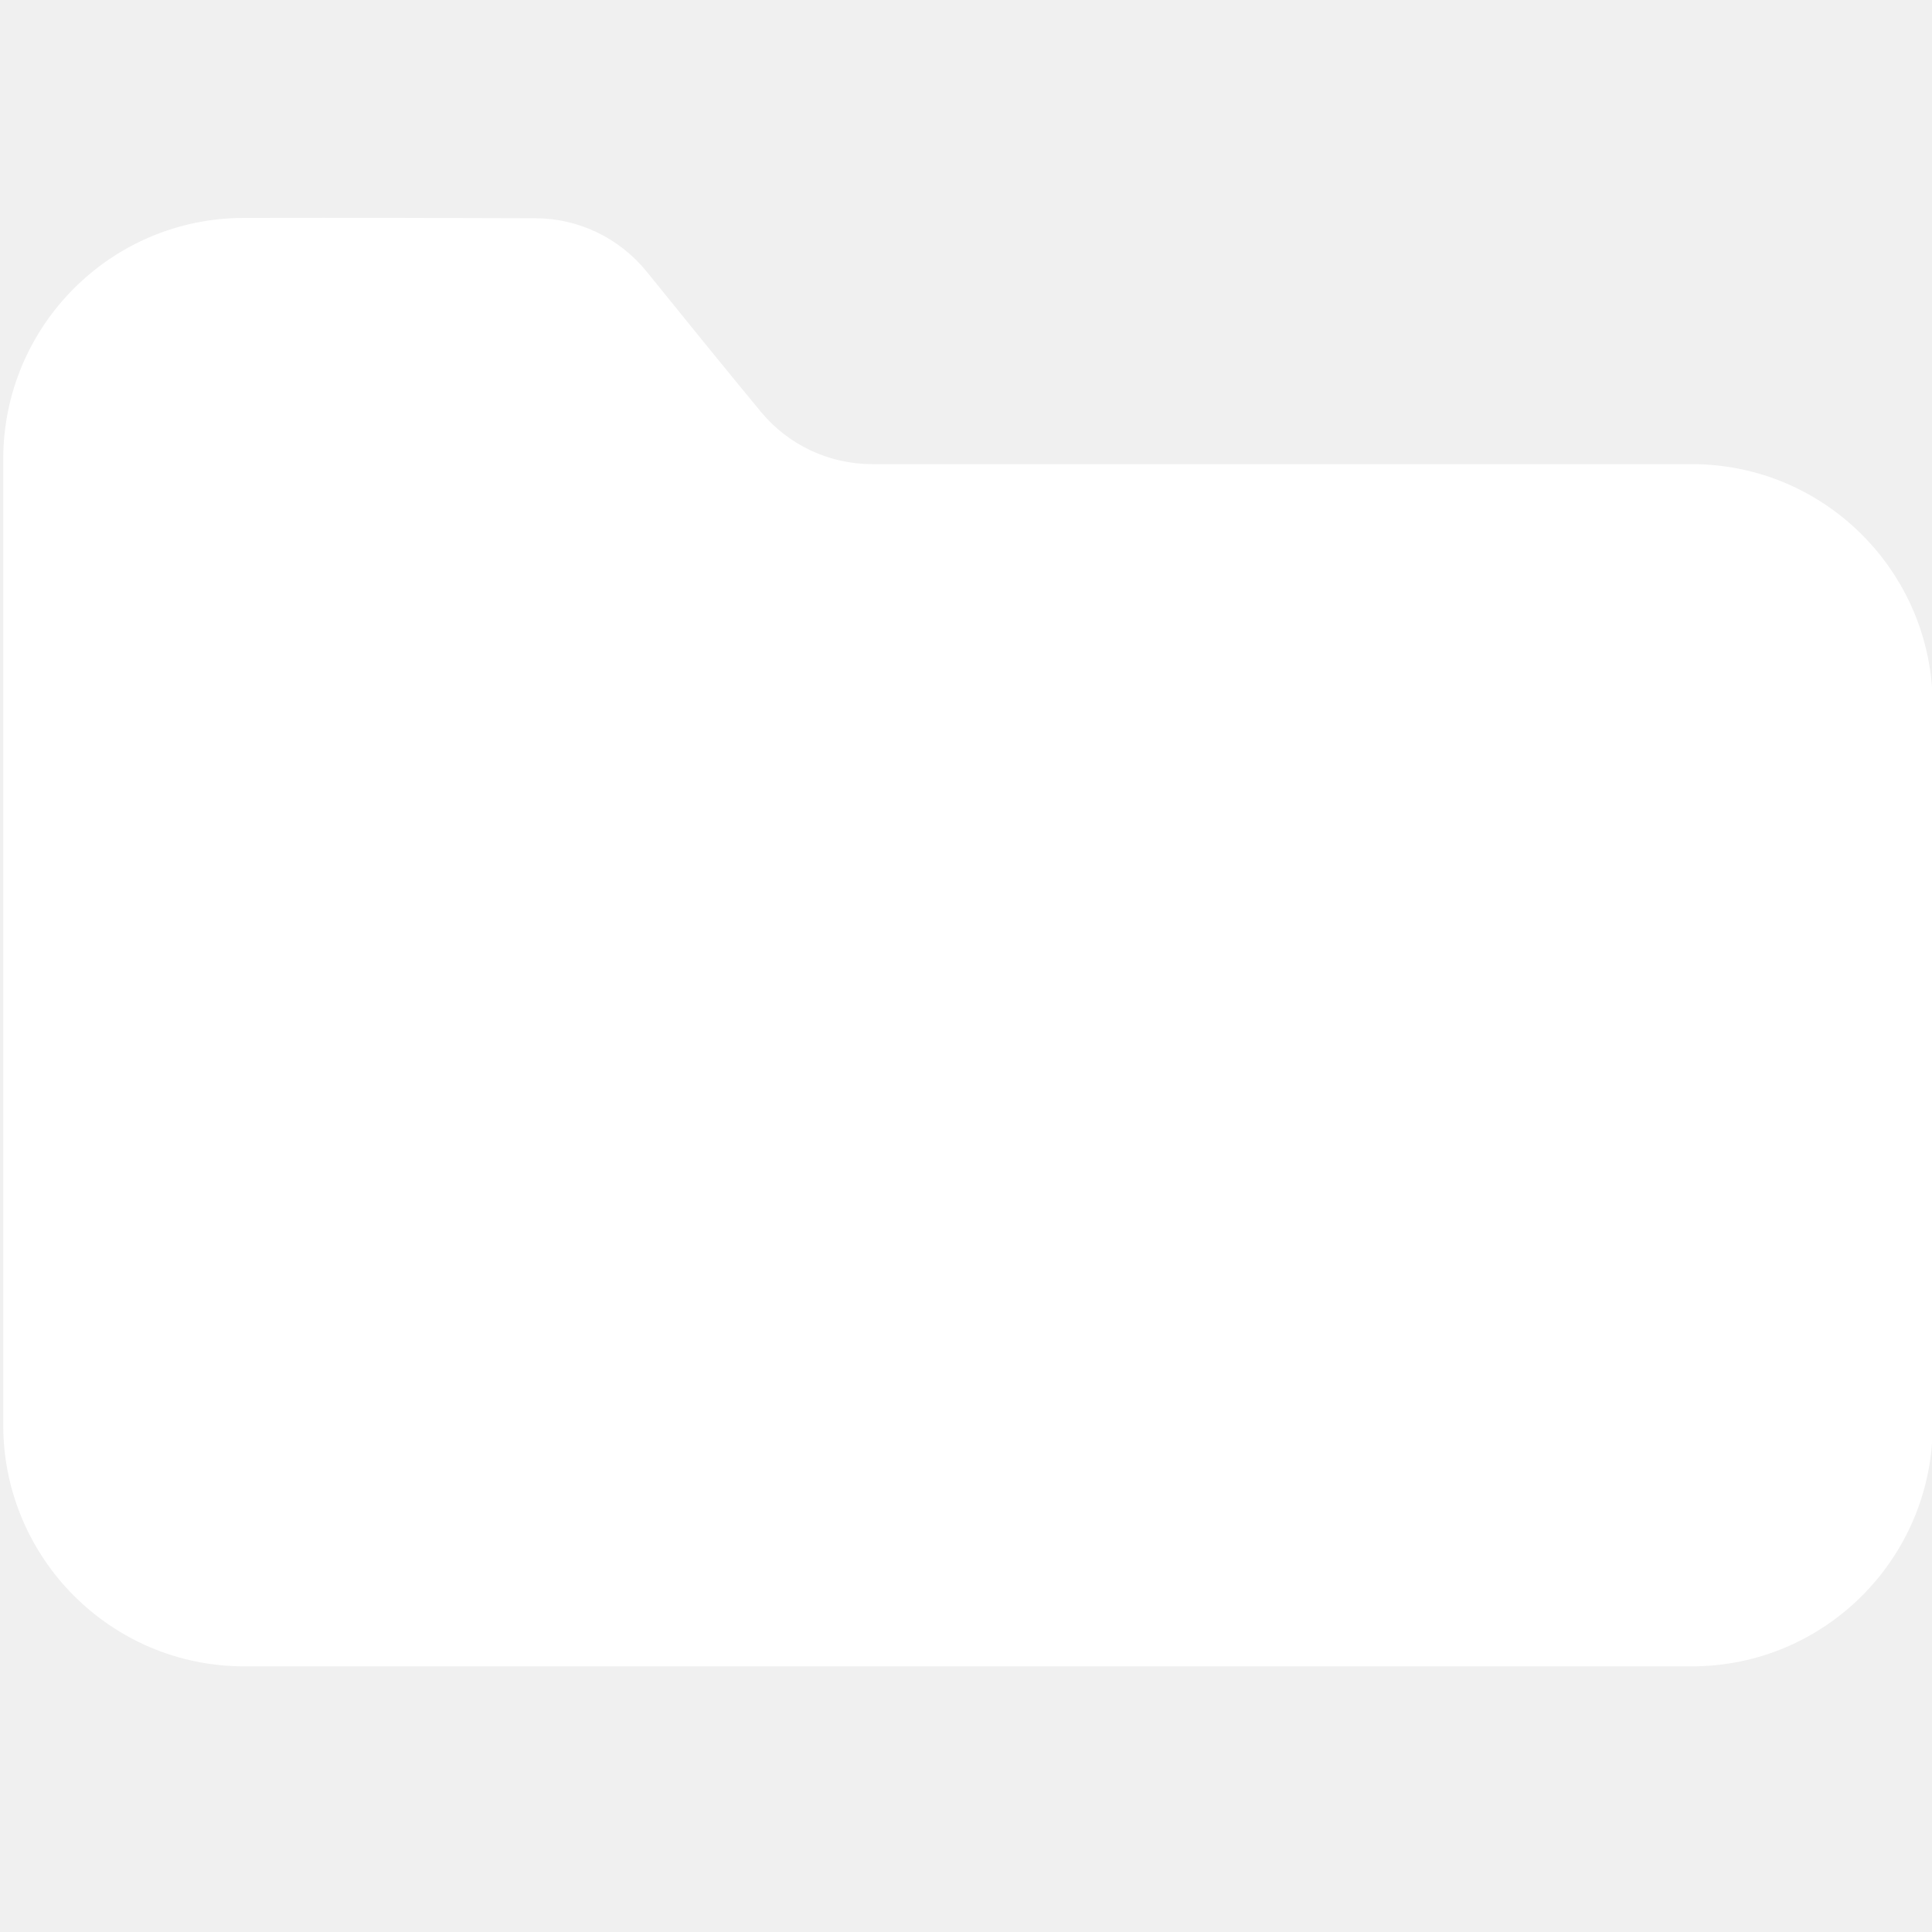
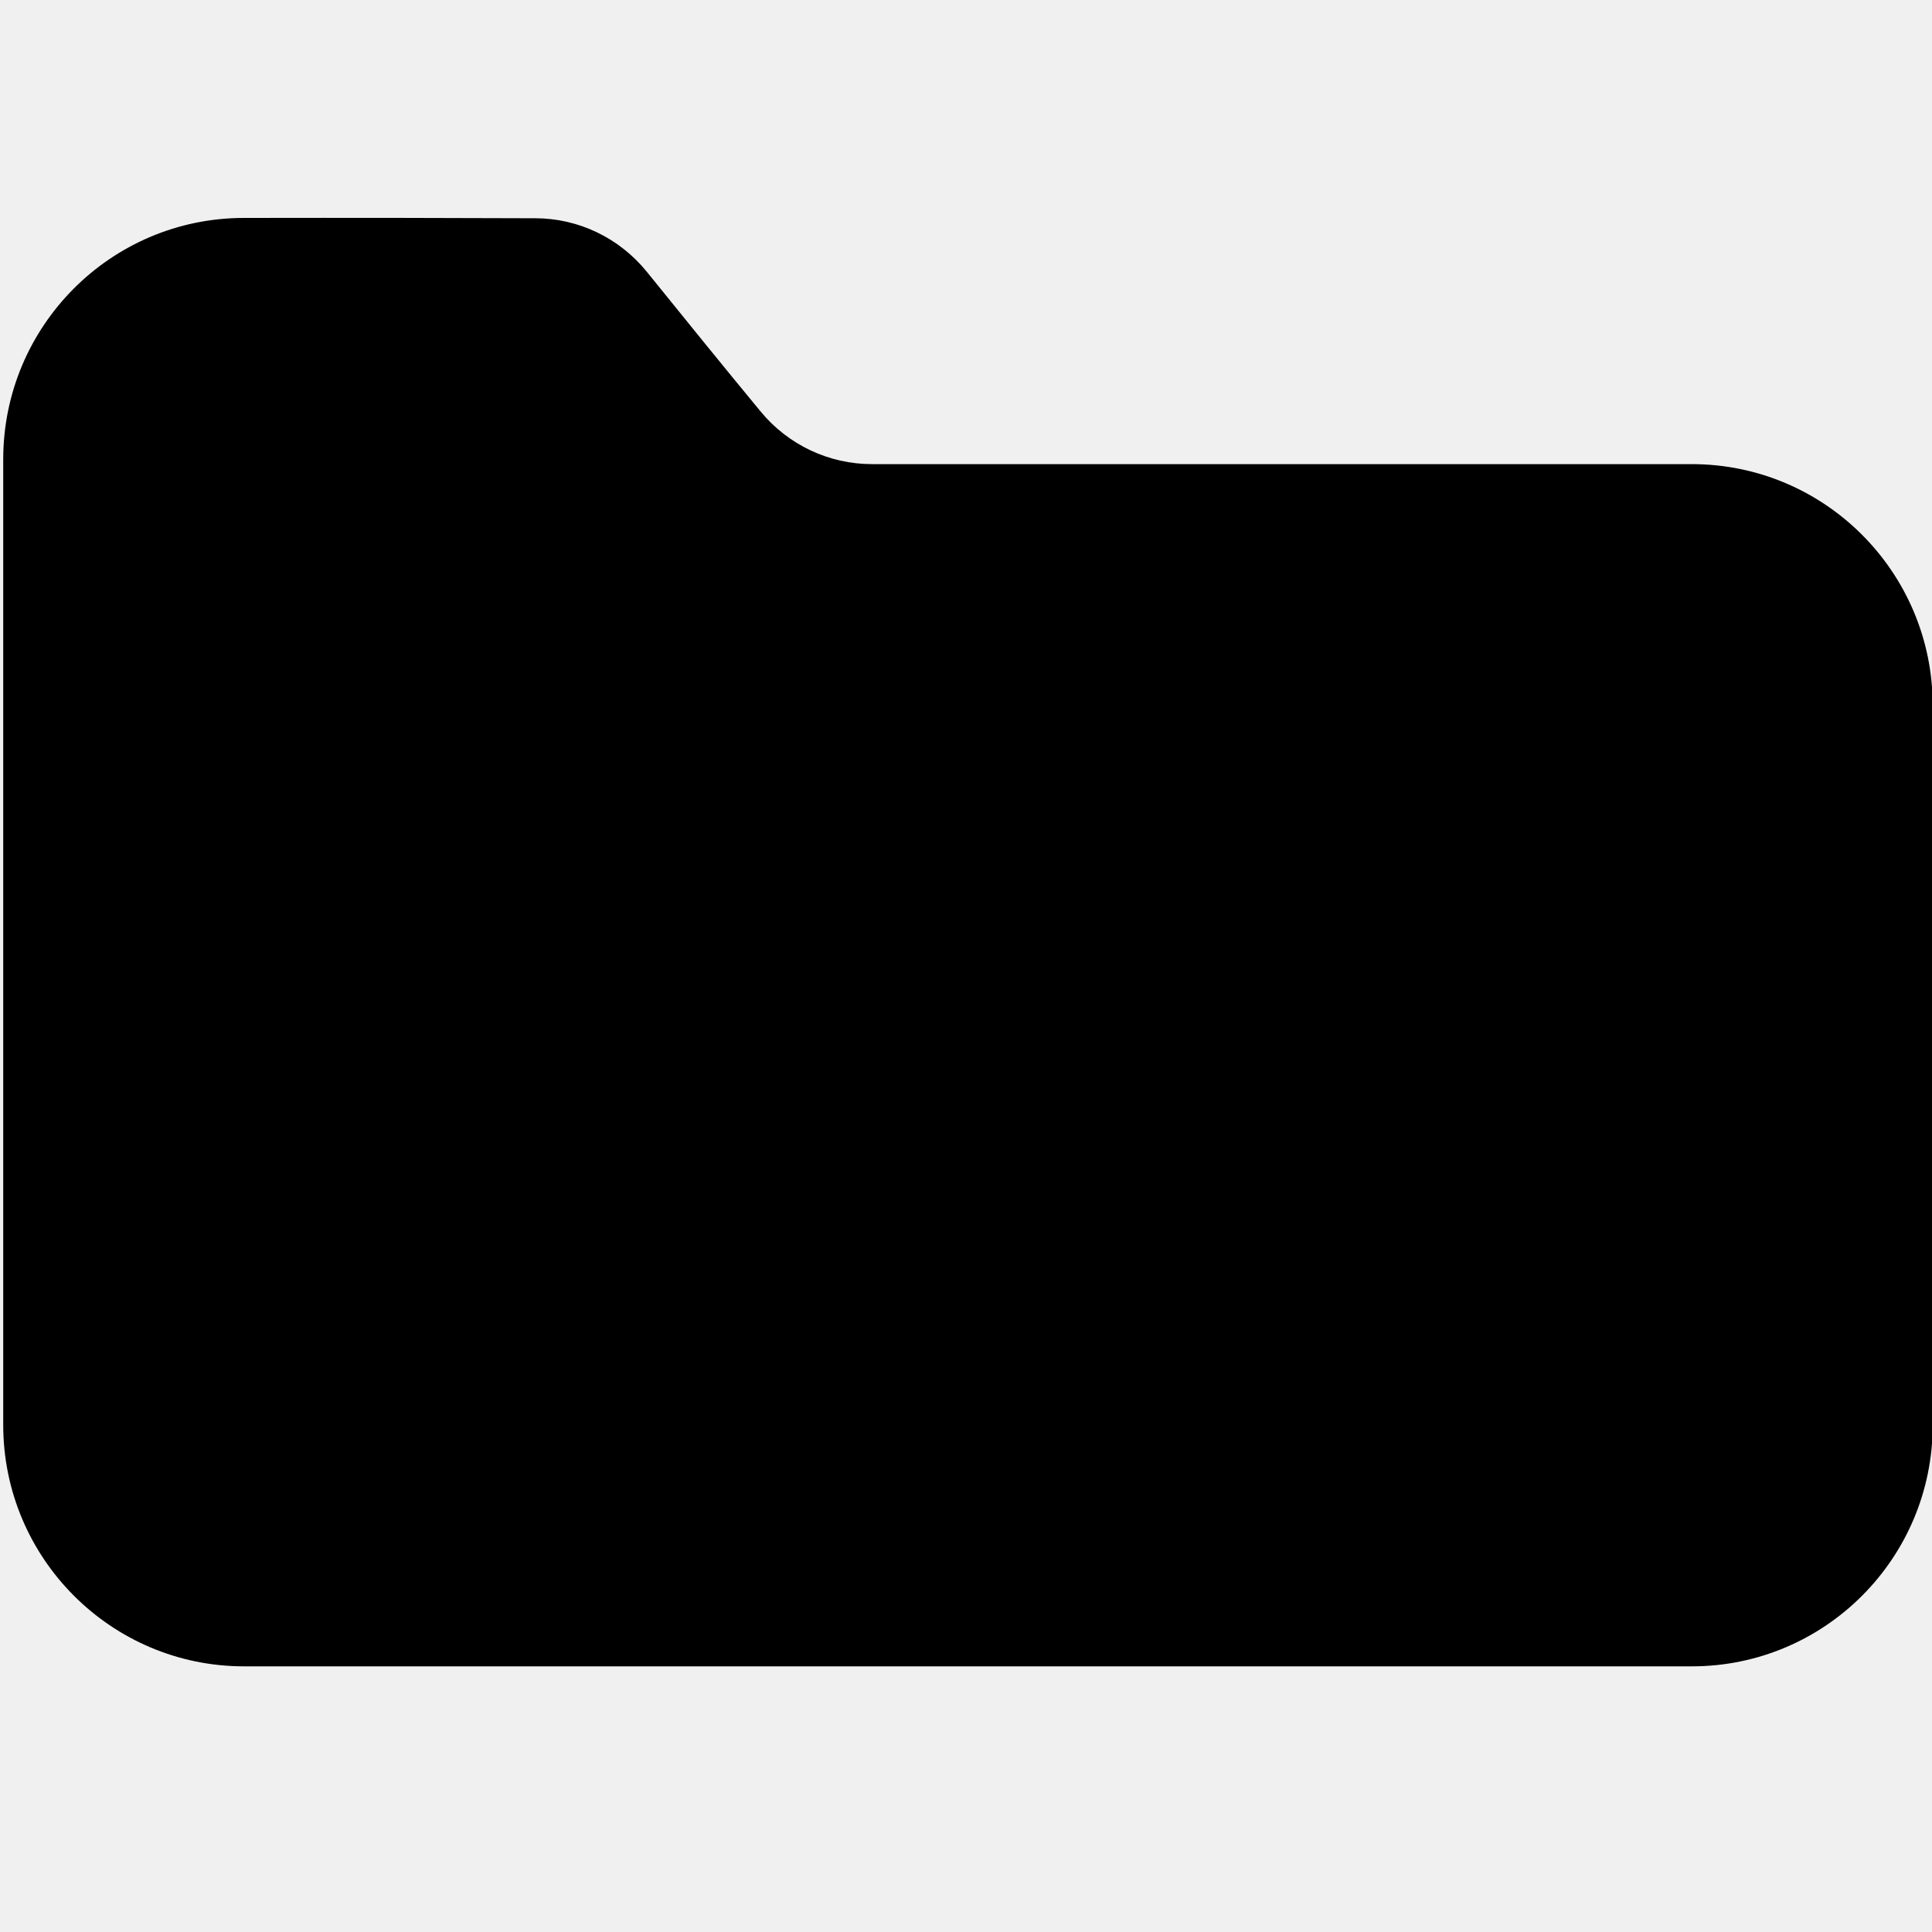
<svg xmlns="http://www.w3.org/2000/svg" width="30" height="30" viewBox="0 0 30 30" fill="none">
  <g clip-path="url(#clip0_124_18)">
-     <path d="M0.05 7.133C0.05 5.064 1.72 3.387 3.783 3.384C5.418 3.381 7.207 3.384 8.31 3.389C8.985 3.389 9.62 3.696 10.046 4.223C10.567 4.868 11.287 5.757 11.813 6.392C12.239 6.908 12.871 7.207 13.541 7.207H26.27C28.336 7.207 30.011 8.887 30.011 10.956V22.126C30.011 24.198 28.336 25.875 26.27 25.875H3.791C1.725 25.875 0.05 24.195 0.05 22.126V7.133Z" fill="white" />
+     <path d="M0.05 7.133C0.05 5.064 1.72 3.387 3.783 3.384C5.418 3.381 7.207 3.384 8.31 3.389C8.985 3.389 9.62 3.696 10.046 4.223C10.567 4.868 11.287 5.757 11.813 6.392C12.239 6.908 12.871 7.207 13.541 7.207H26.27C28.336 7.207 30.011 8.887 30.011 10.956V22.126C30.011 24.198 28.336 25.875 26.27 25.875H3.791C1.725 25.875 0.05 24.195 0.05 22.126V7.133Z" fill="#000" />
  </g>
  <defs>
    <clipPath id="clip0_124_18">
-       <rect width="30" height="30" fill="white" />
+       <rect width="30" height="30" fill="#000" />
    </clipPath>
  </defs>
</svg>
